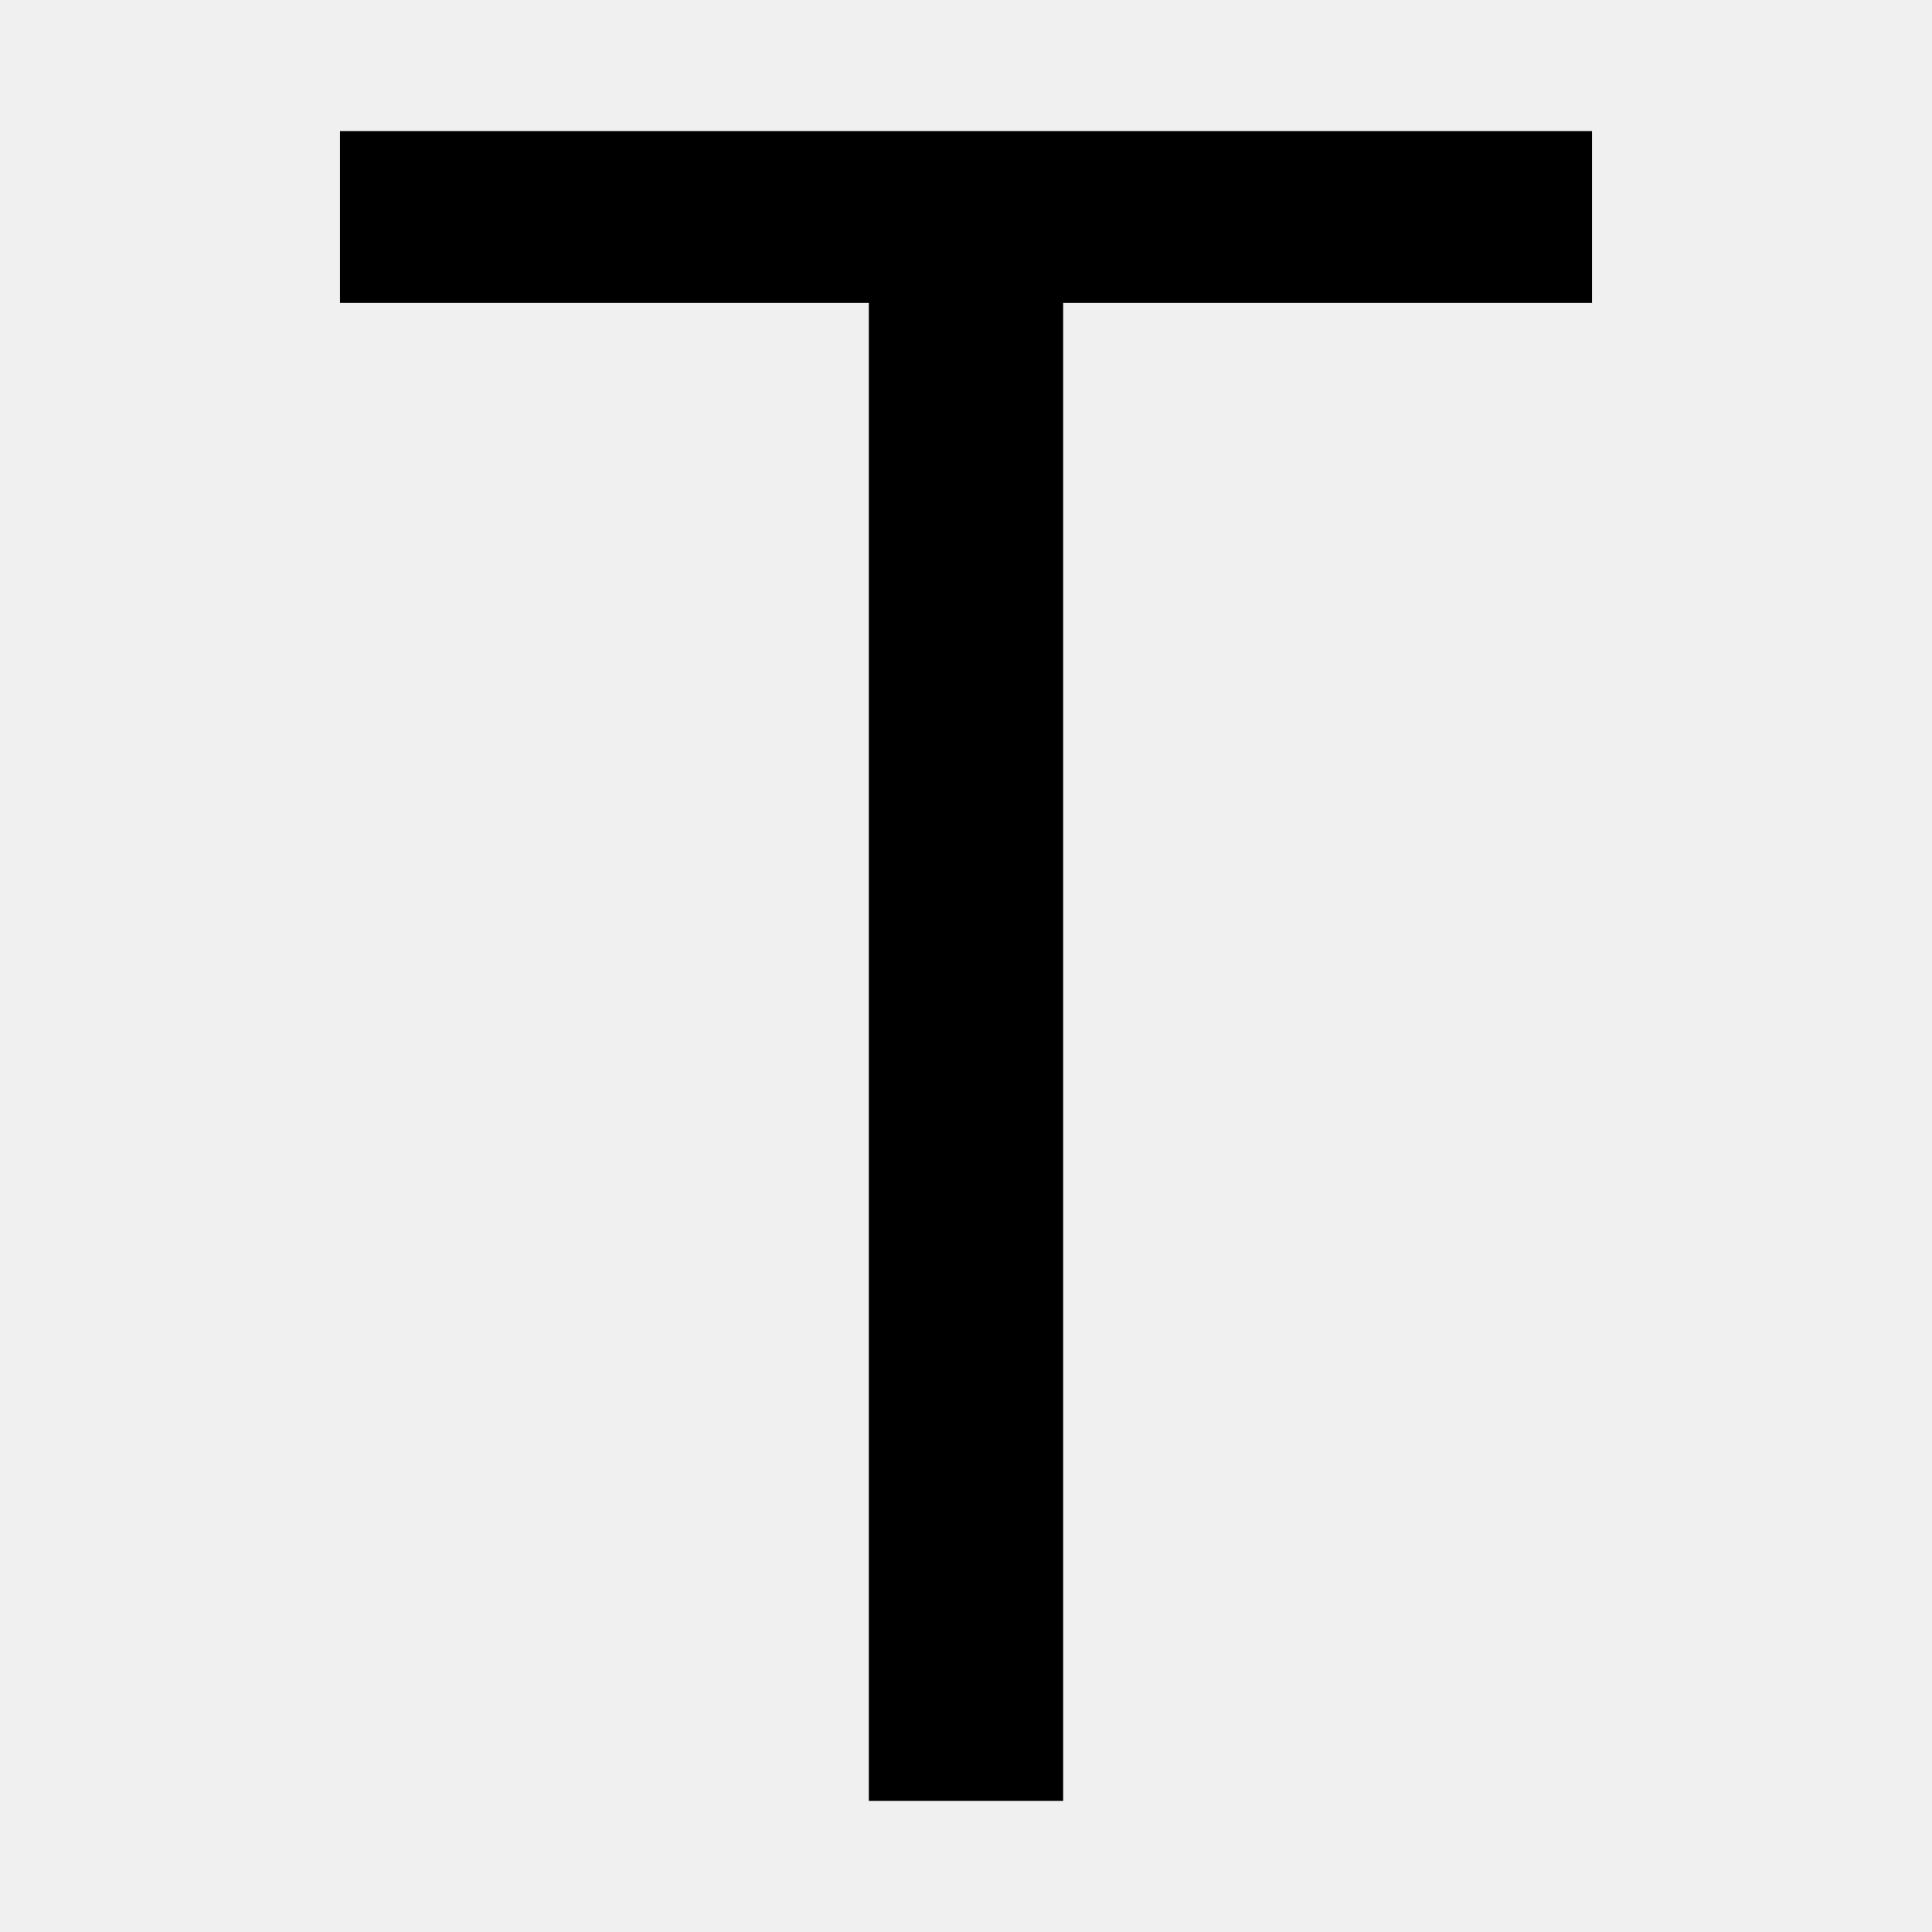
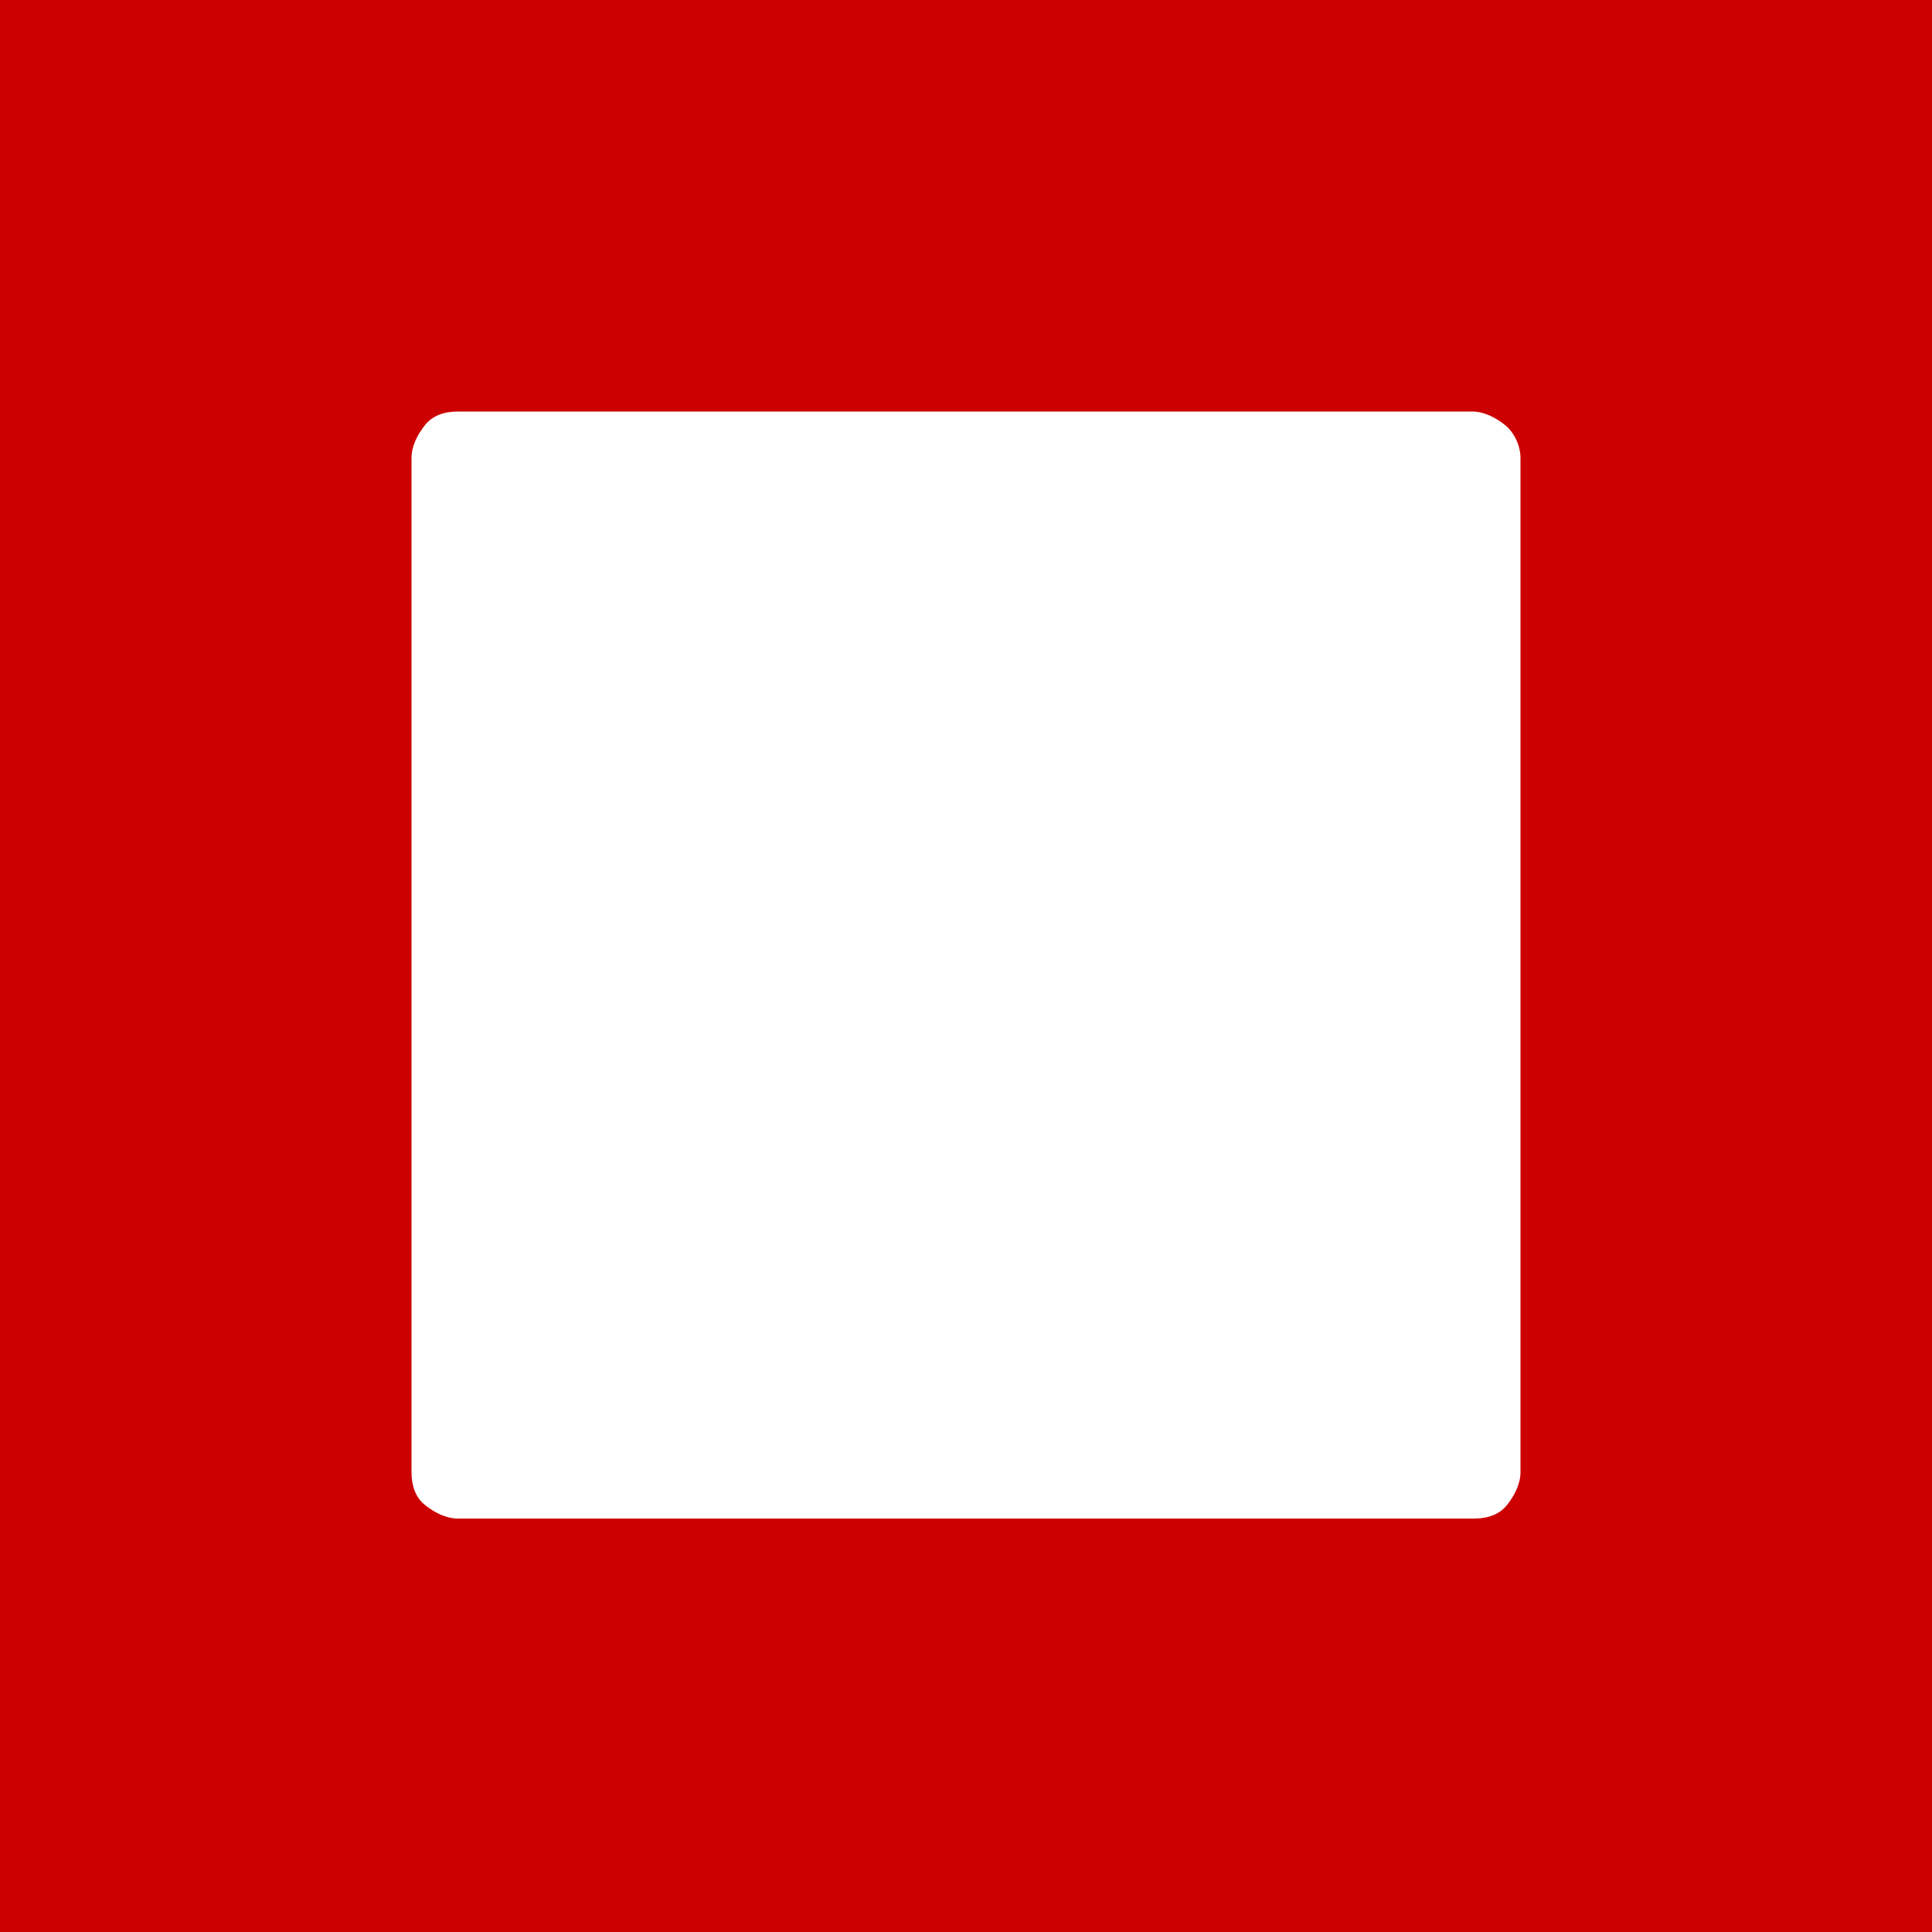
- <svg xmlns="http://www.w3.org/2000/svg" version="1.1" id="Layer_1" x="0px" y="0px" viewBox="0 0 1024 1024" style="enable-background:new 0 0 1024 1024;" xml:space="preserve">
-   <g>
-     <path d="M563.5,954.5H460.5v-794H180.2v-91h663.6v91H563.5V954.5z" />
-   </g>
+ <svg xmlns="http://www.w3.org/2000/svg" version="1.1" id="Layer_1" x="0px" y="0px" viewBox="0 0 100 100" style="enable-background:new 0 0 100 100;" xml:space="preserve">
+   <style type="text/css">
+ 	.st0{fill:#CC0000;}
+ 	.st1{fill:#FFFFFF;}
+ </style>
+   <rect class="st0" width="100" height="100" />
+   <path class="st1" d="M78.7,23.7v52.5c0,0.6-0.3,1.2-0.7,1.7s-1,0.7-1.7,0.7H23.7c-0.6,0-1.2-0.3-1.7-0.7s-0.7-1-0.7-1.7V23.7  c0-0.6,0.3-1.2,0.7-1.7s1-0.7,1.7-0.7h52.5c0.6,0,1.2,0.3,1.7,0.7S78.7,23.1,78.7,23.7z" />
</svg>
